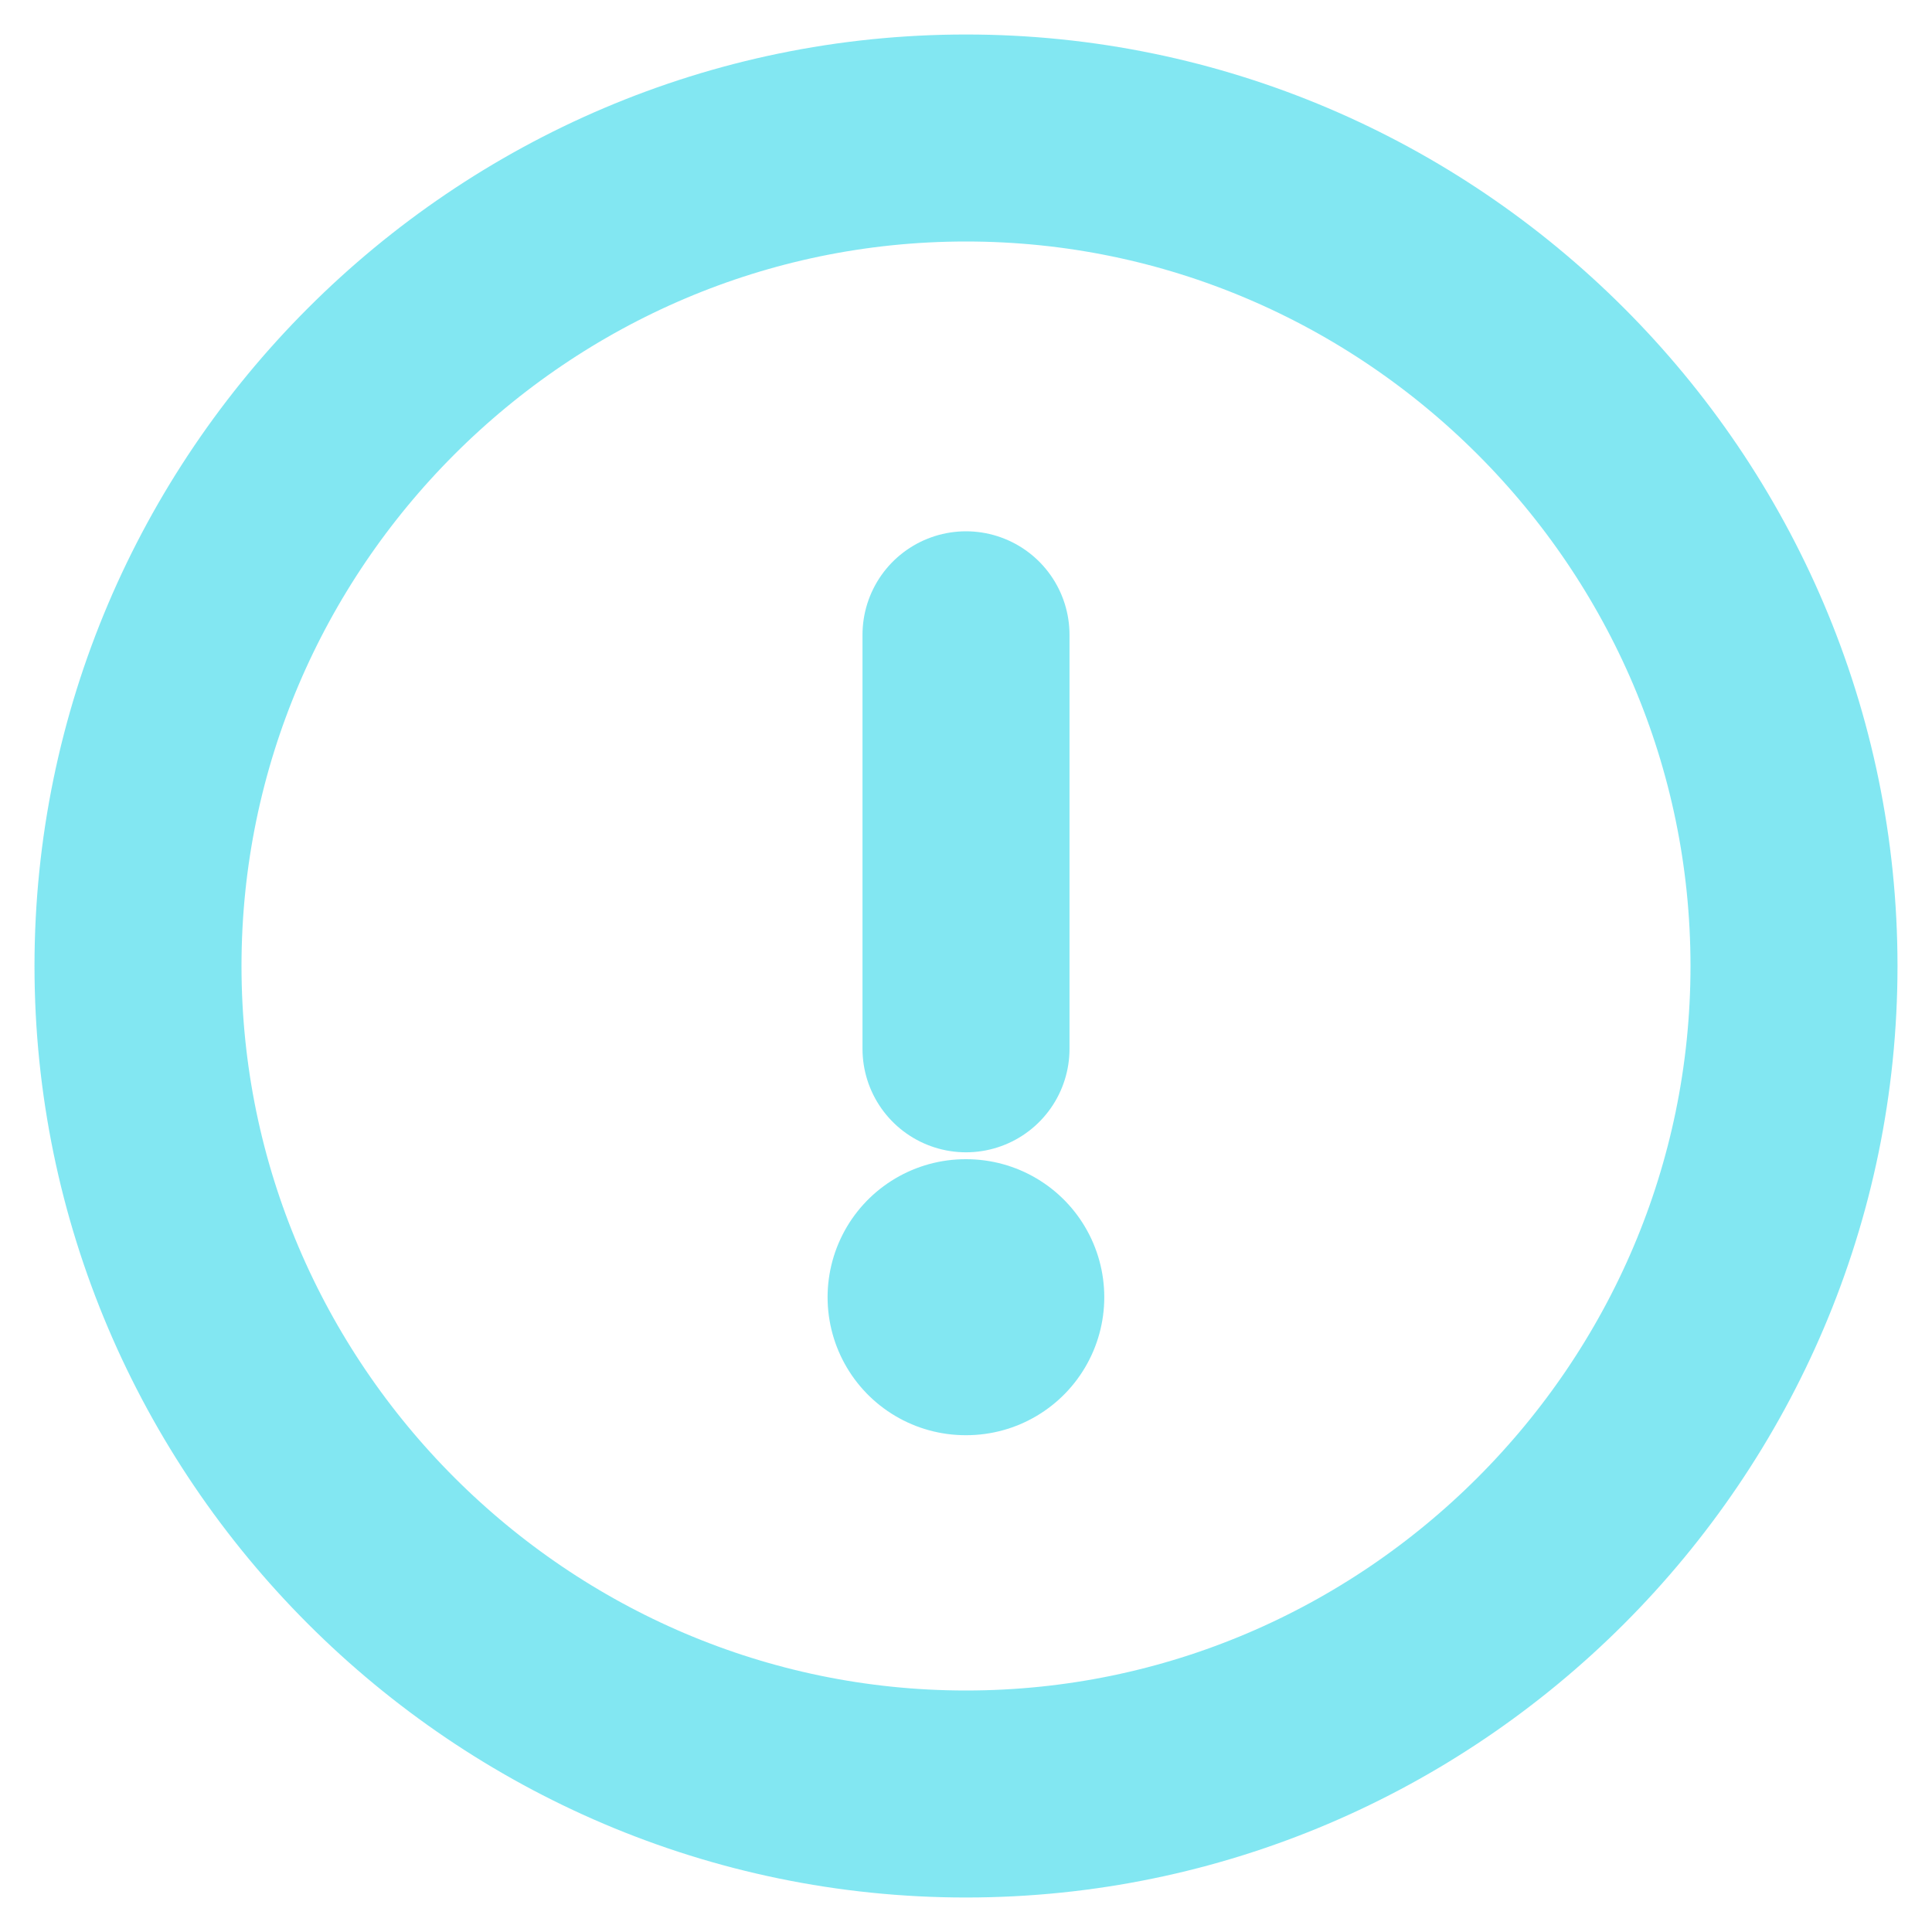
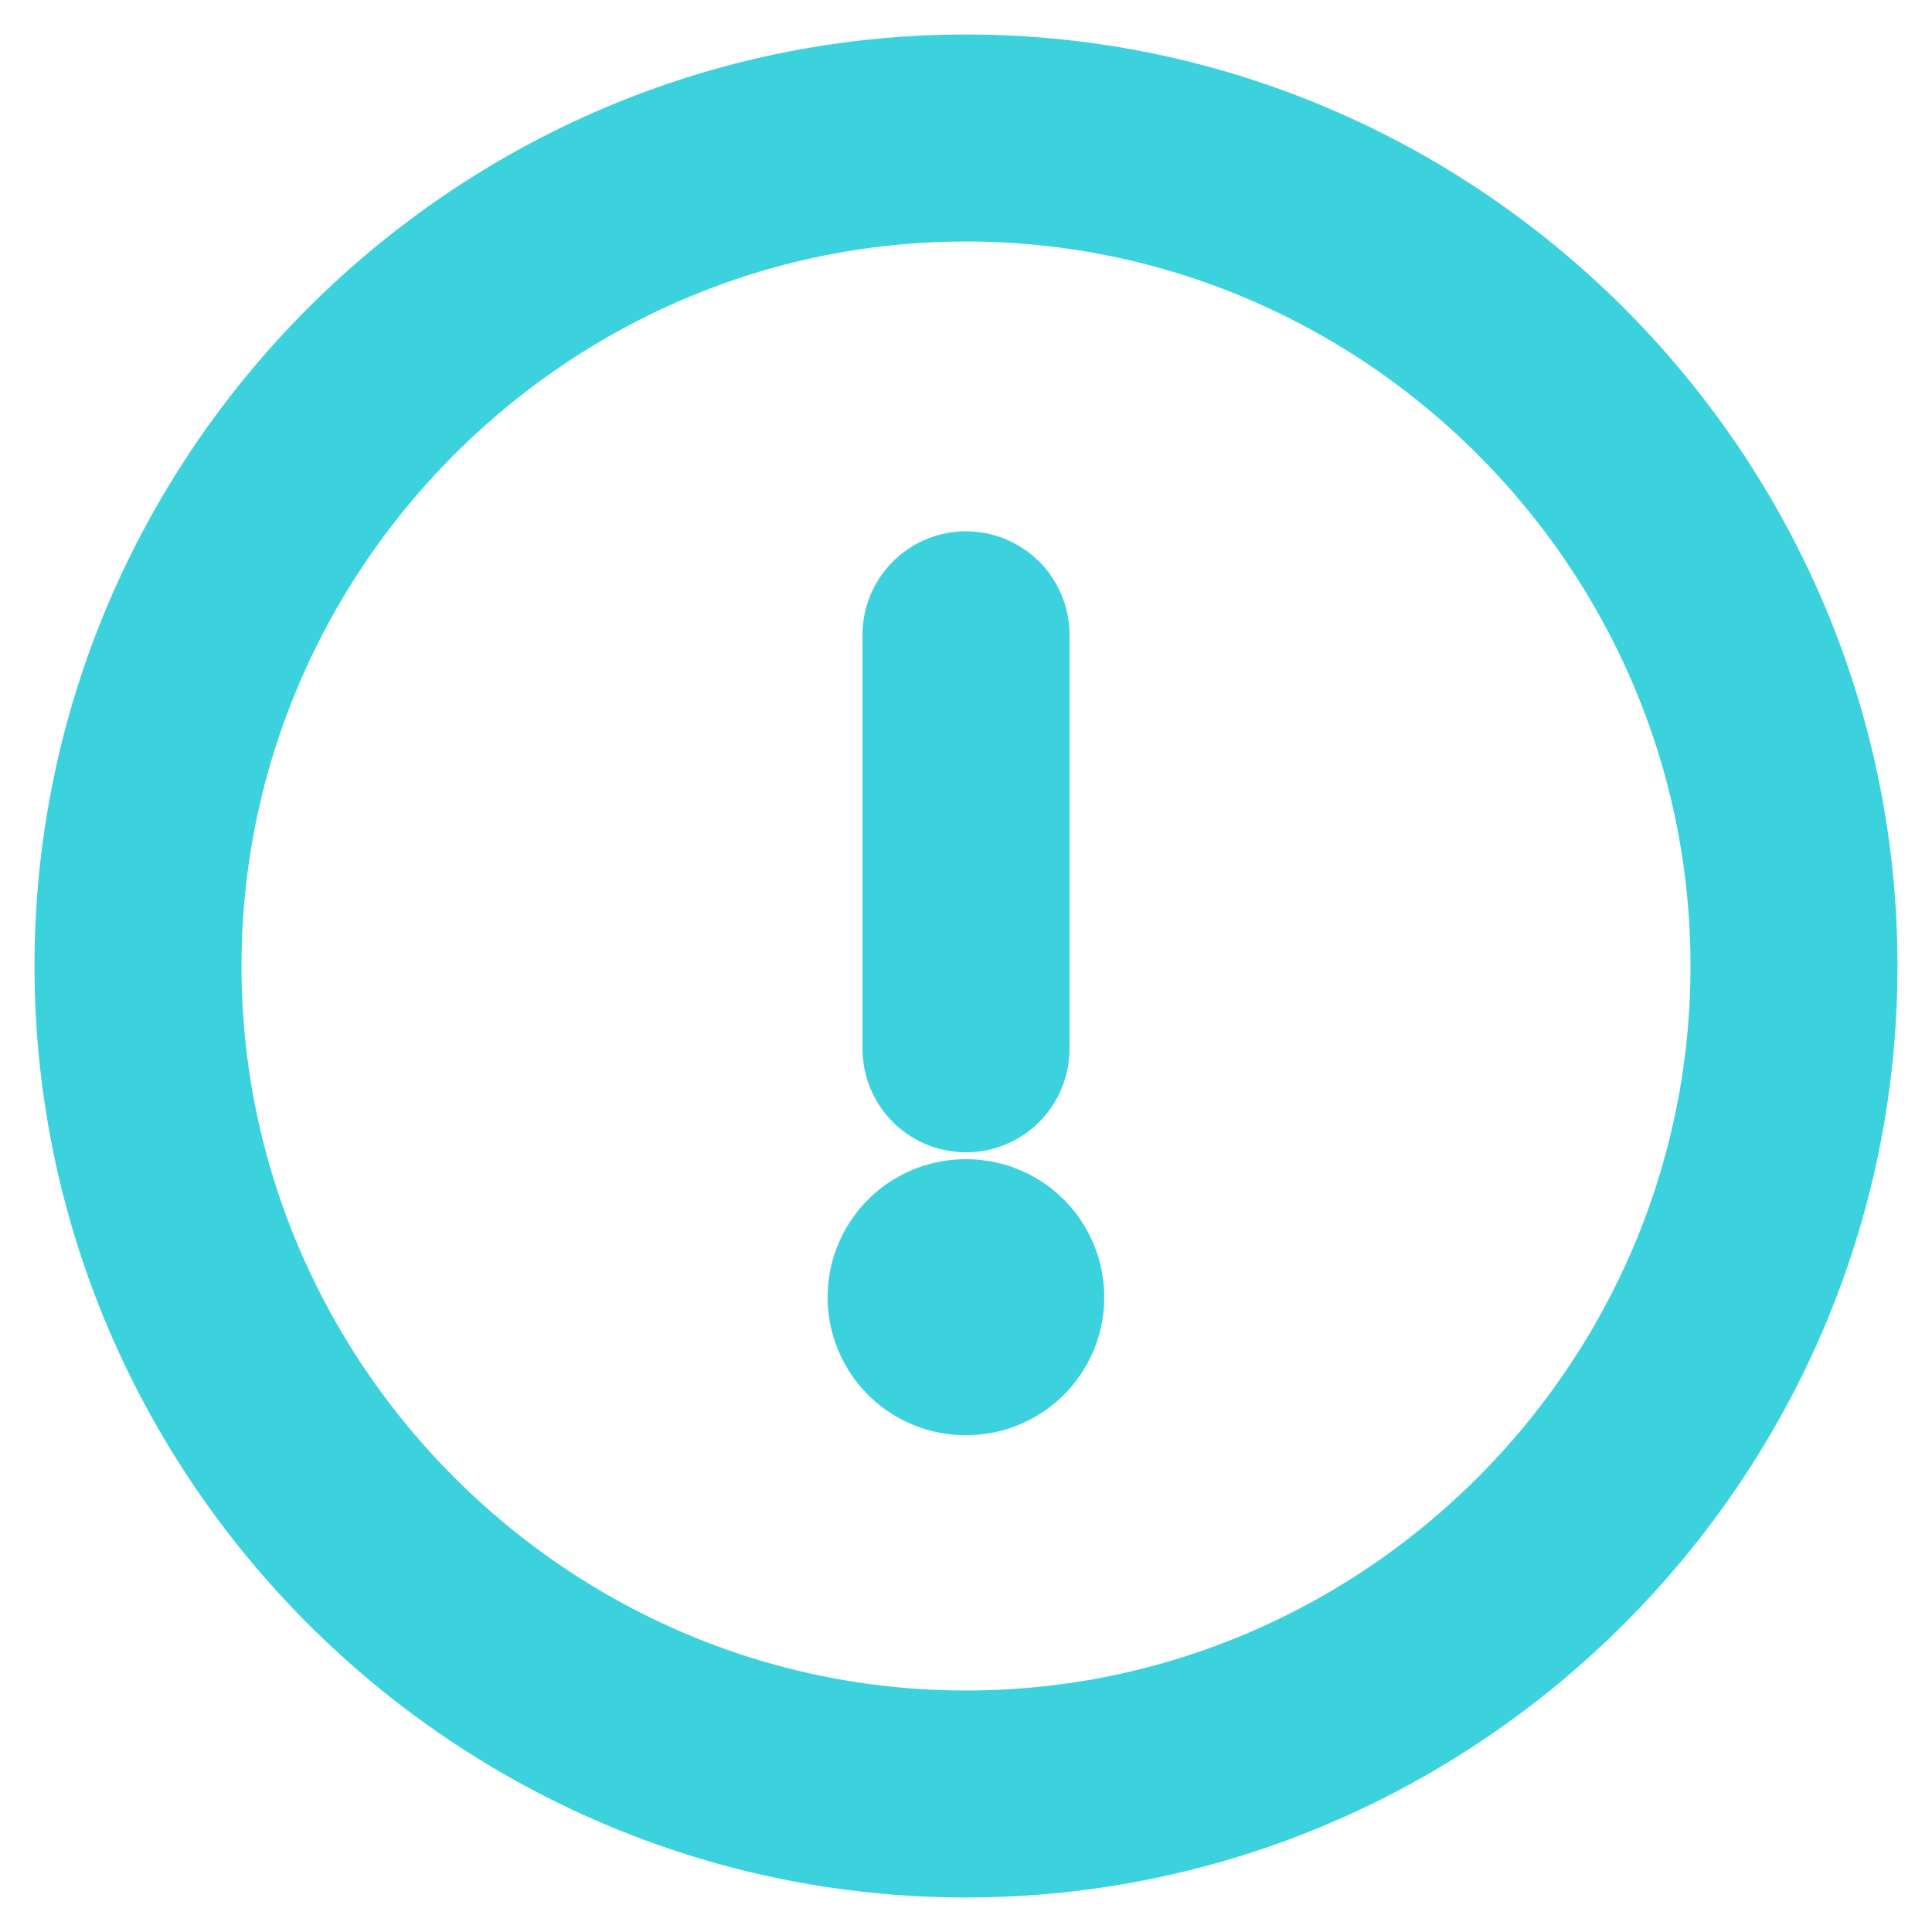
<svg xmlns="http://www.w3.org/2000/svg" width="14" height="14" viewBox="0 0 14 14" fill="none">
-   <path d="M7 13C10.3 13 13 10.3 13 7C13 3.7 10.3 1 7 1C3.7 1 1 3.7 1 7C1 10.3 3.7 13 7 13Z" stroke="#06D0E7" stroke-opacity="0.5" stroke-width="1.5" stroke-linecap="round" stroke-linejoin="round" />
-   <path d="M7 4.6V7.6" stroke="#06D0E7" stroke-opacity="0.5" stroke-width="1.5" stroke-linecap="round" stroke-linejoin="round" />
-   <path d="M6.997 9.4H7.002" stroke="#06D0E7" stroke-opacity="0.5" stroke-width="2" stroke-linecap="round" stroke-linejoin="round" />
+   <path d="M7 13C10.3 13 13 10.3 13 7C13 3.7 10.3 1 7 1C3.7 1 1 3.7 1 7C1 10.3 3.7 13 7 13Z" stroke="#0AC6D4" stroke-opacity="0.8" stroke-width="1.5" stroke-linecap="round" stroke-linejoin="round" />
+   <path d="M7 4.6V7.6" stroke="#0AC6D4" stroke-opacity="0.8" stroke-width="1.5" stroke-linecap="round" stroke-linejoin="round" />
+   <path d="M6.997 9.4H7.002" stroke="#0AC6D4" stroke-opacity="0.8" stroke-width="2" stroke-linecap="round" stroke-linejoin="round" />
</svg>
